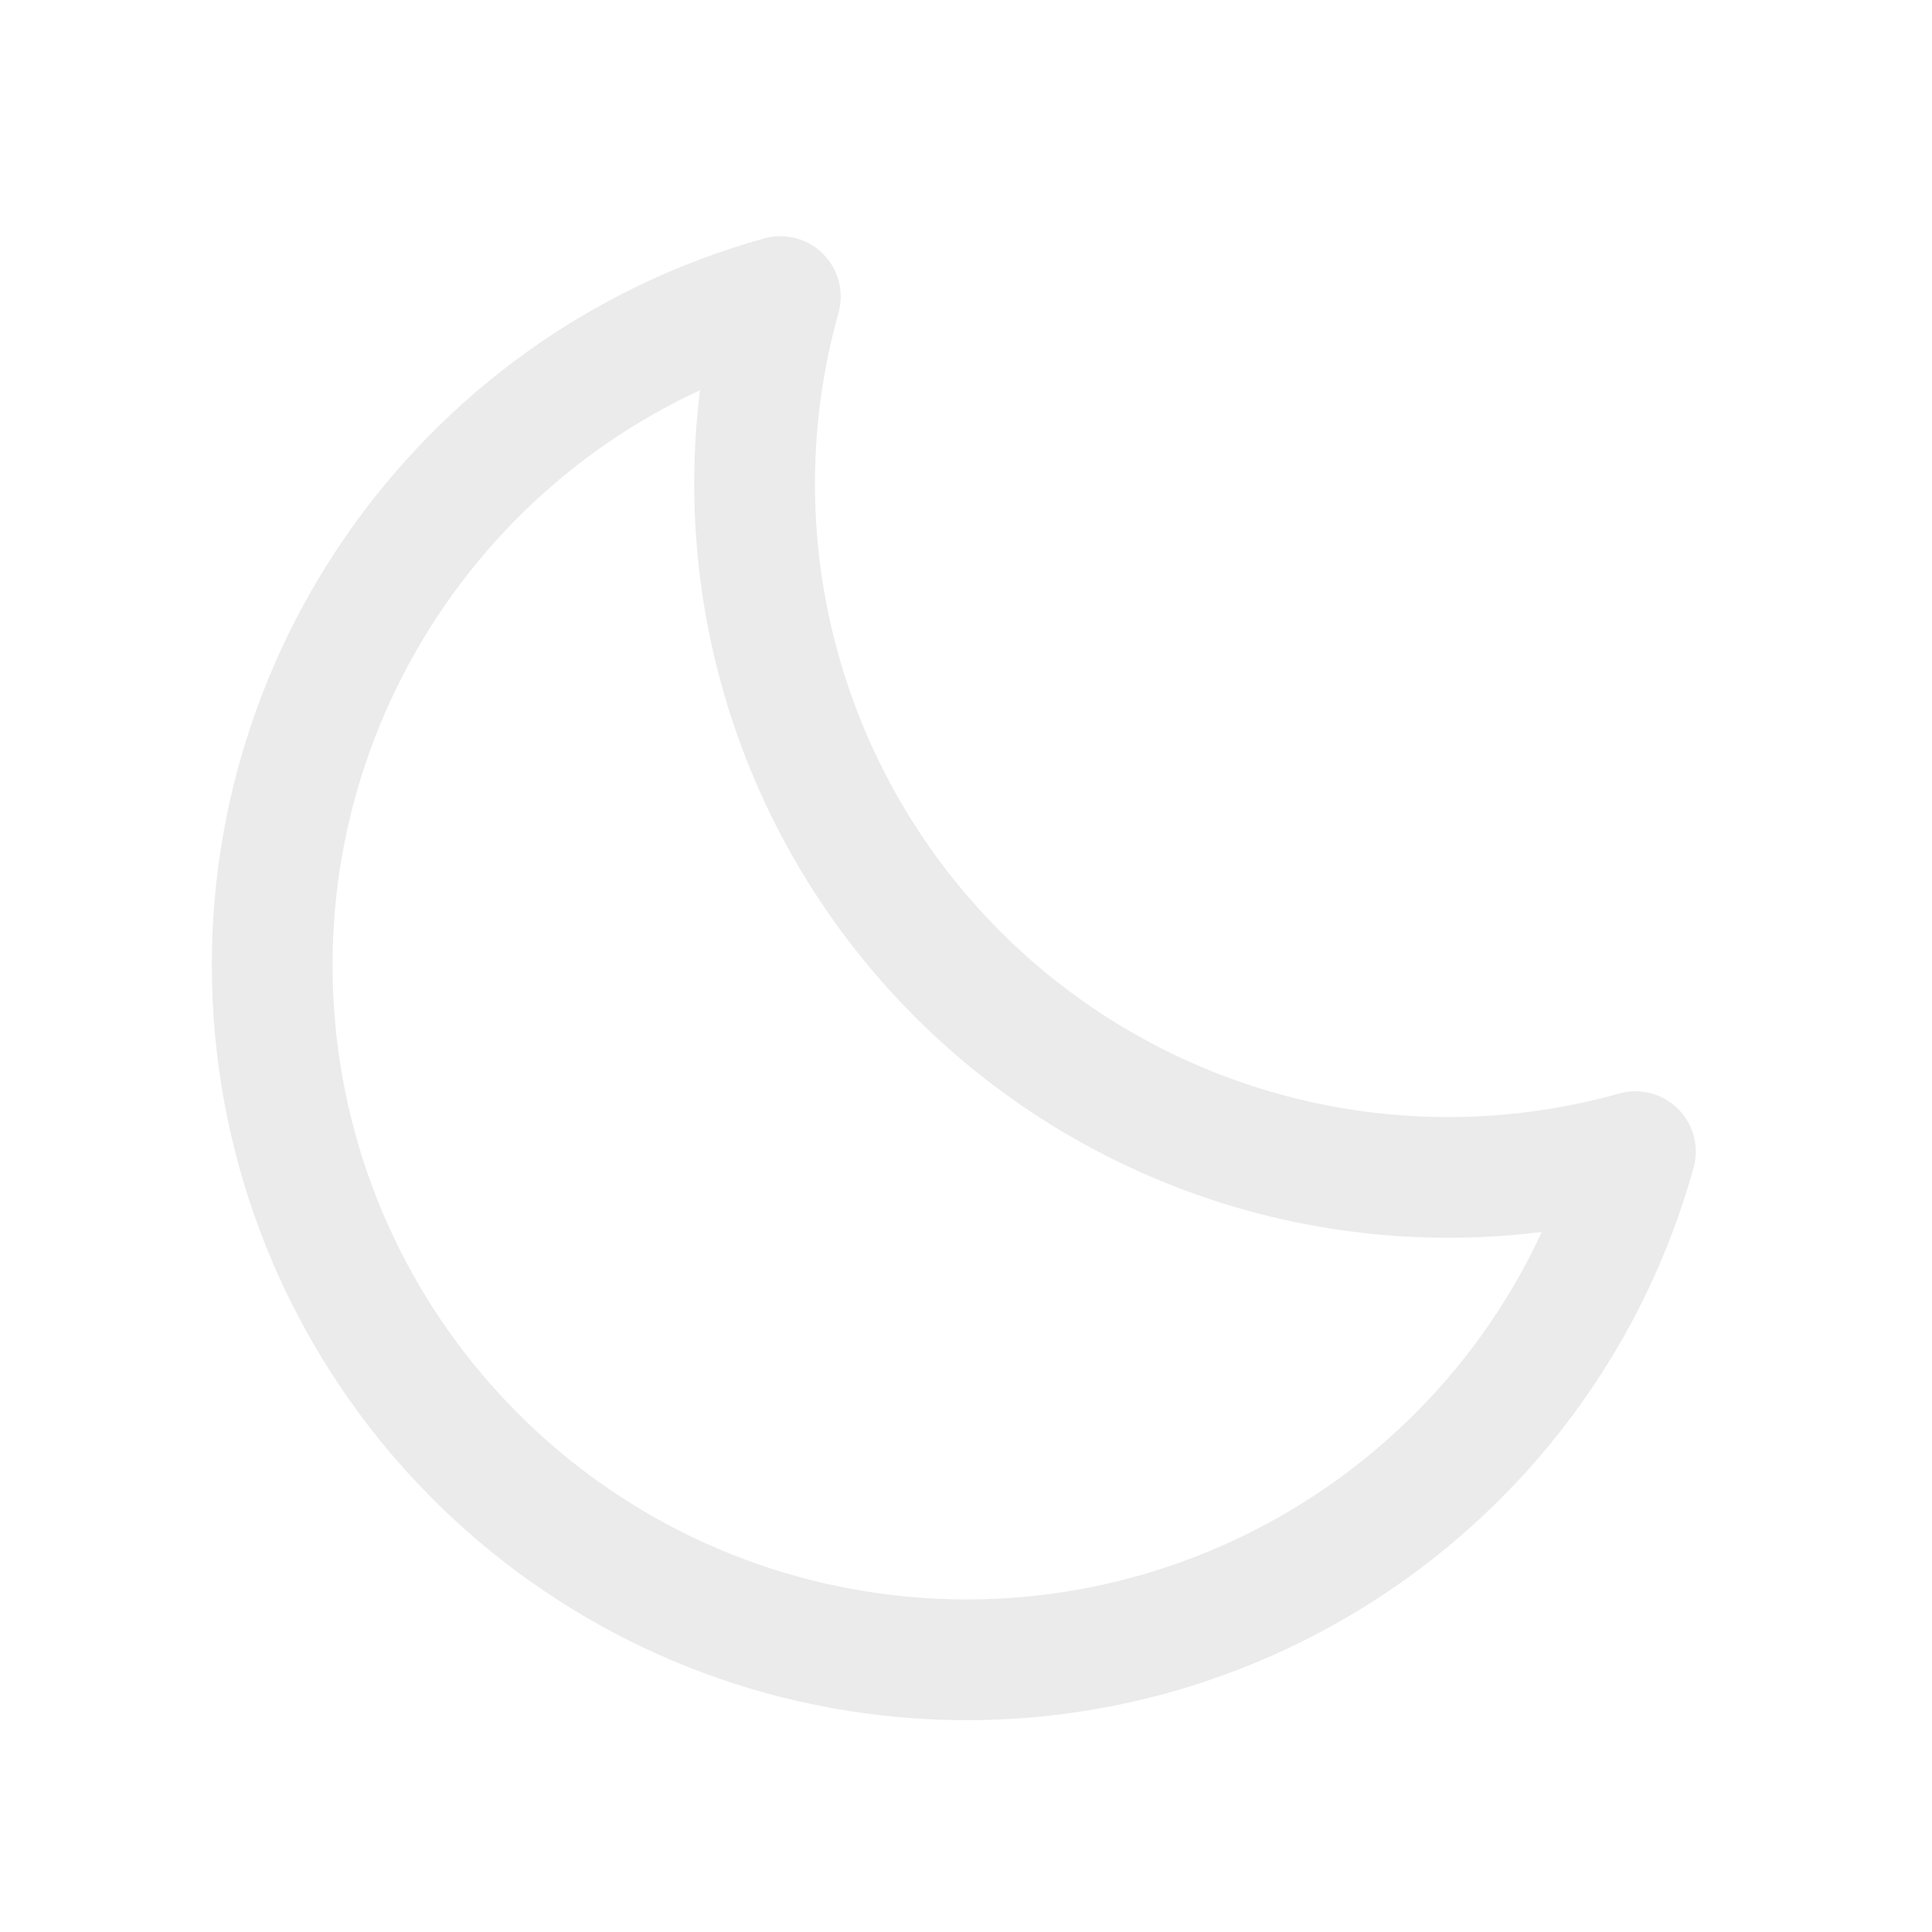
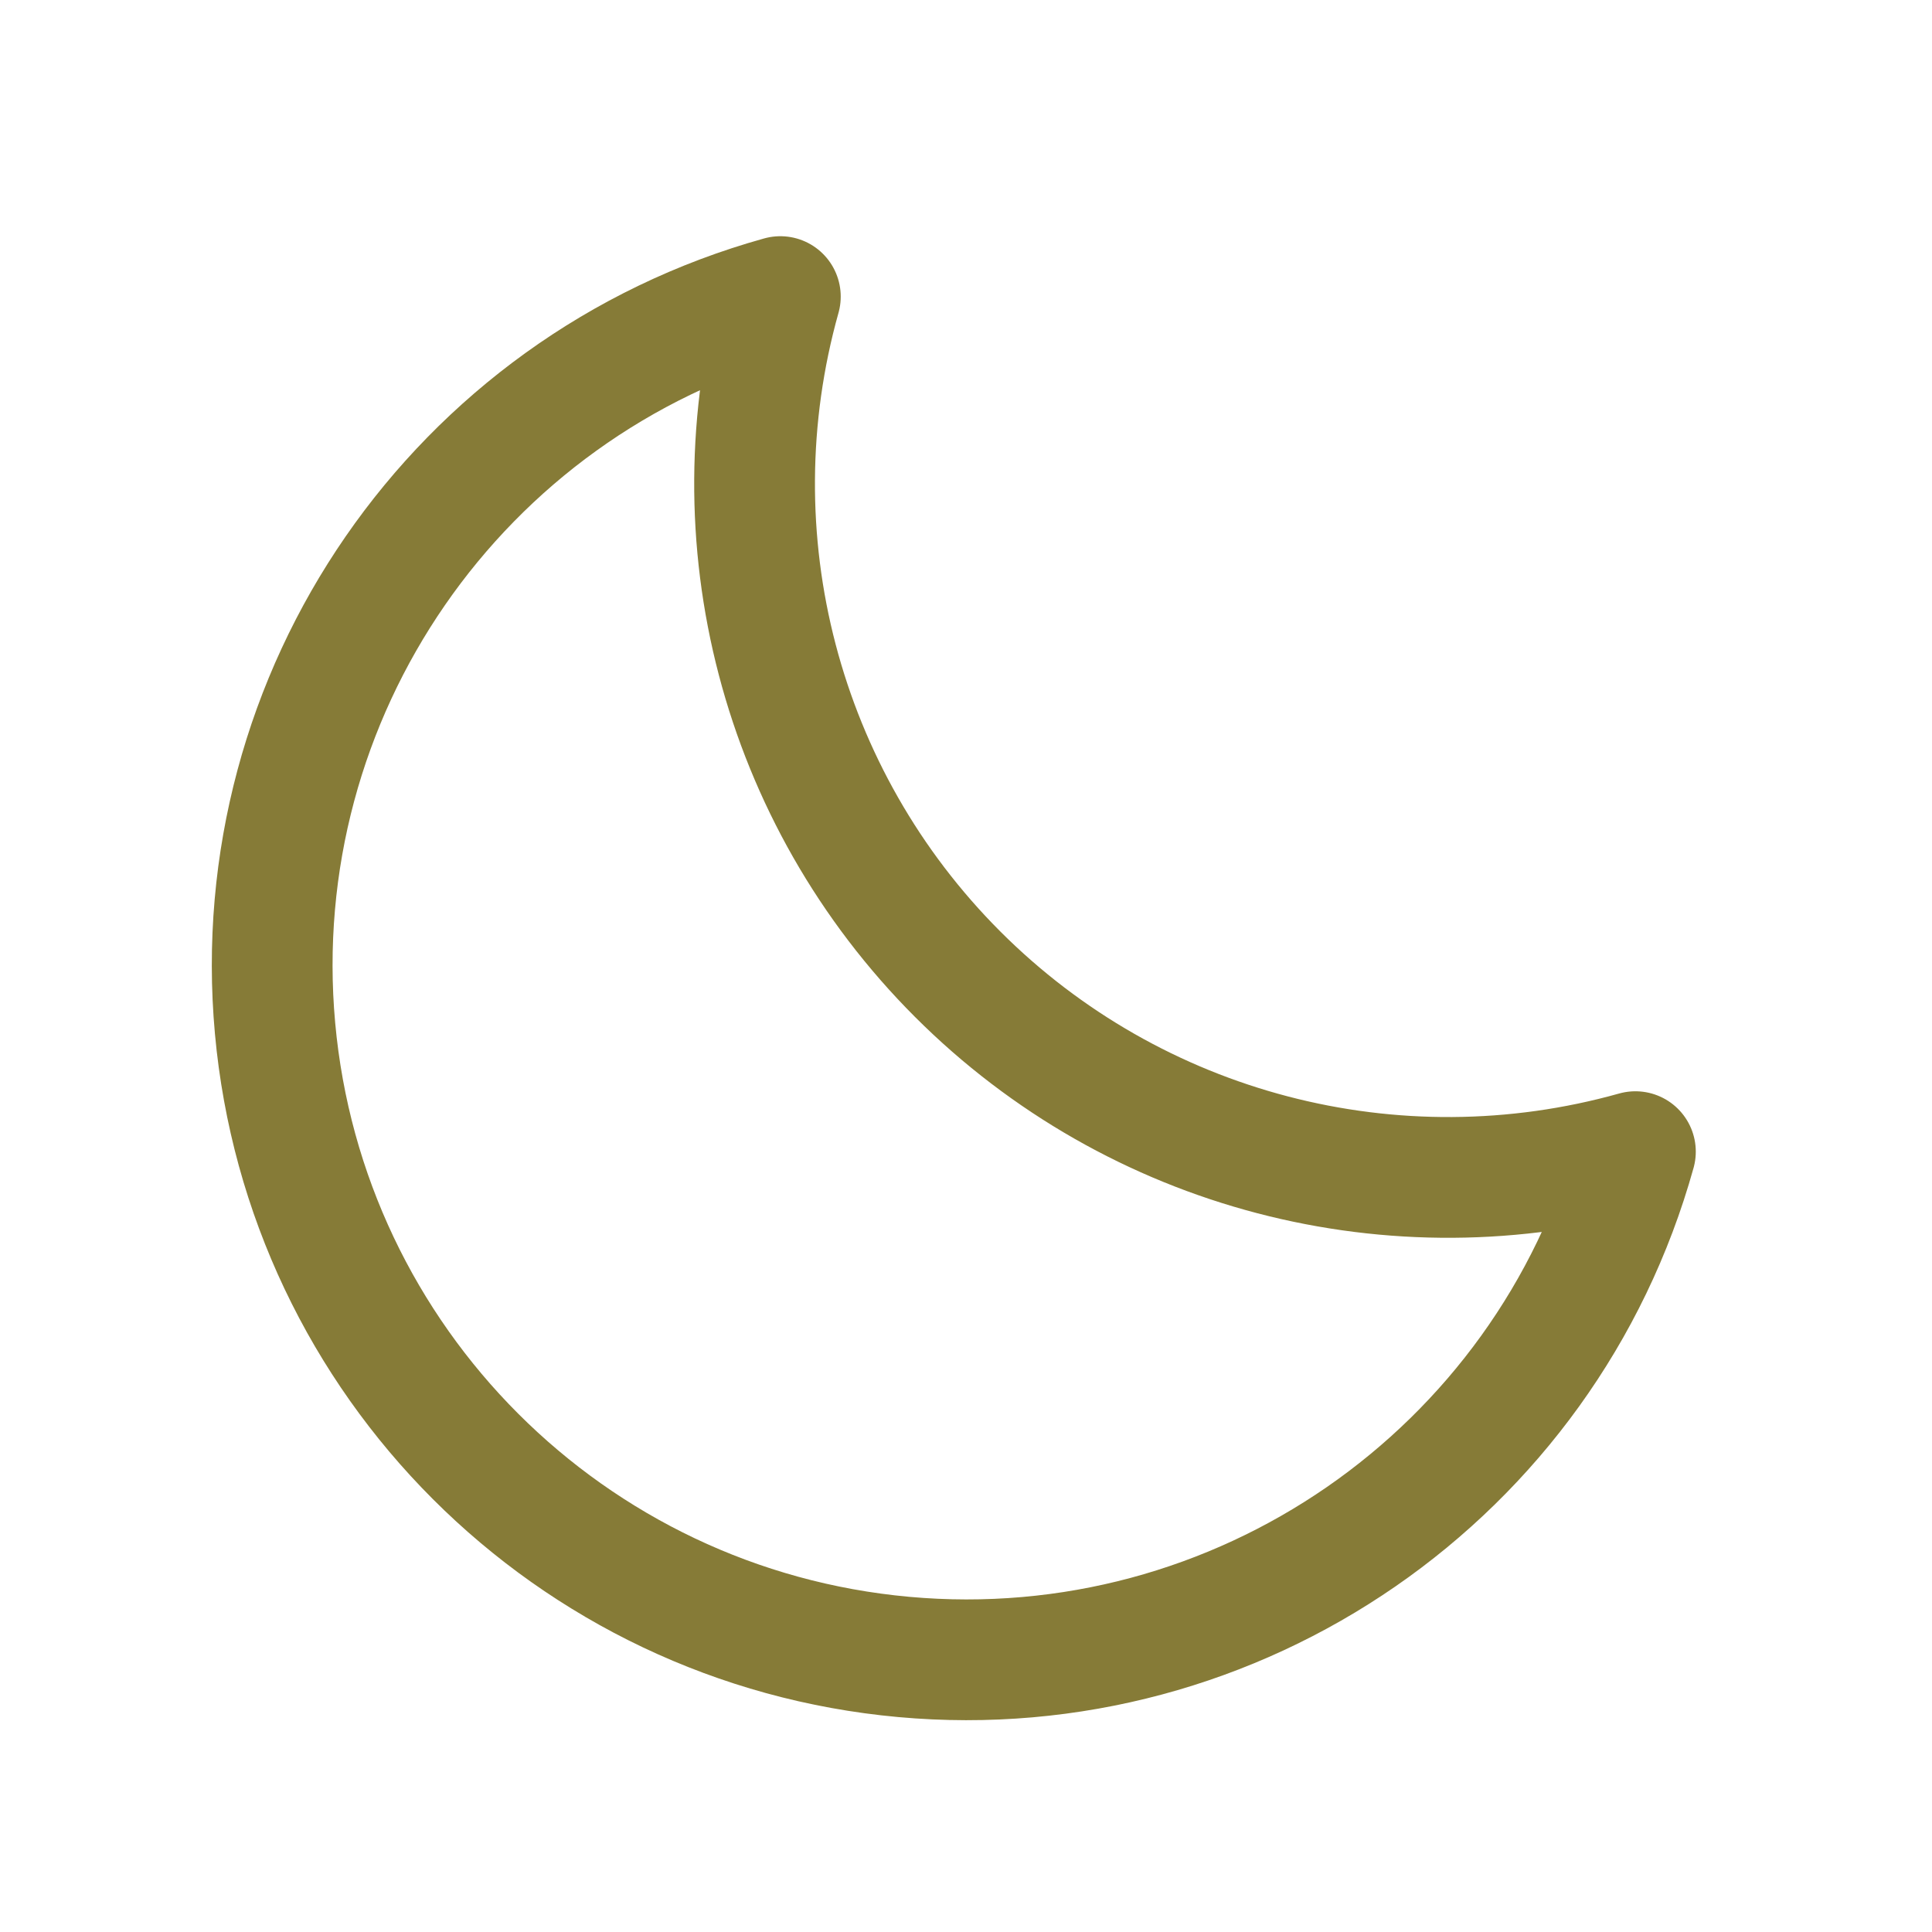
<svg xmlns="http://www.w3.org/2000/svg" viewBox="0 0 256 256">
  <path fill="none" d="M0 0h256v256H0z" />
-   <path d="M216.7 152.6A91.9 91.9 0 0 1 103.4 39.3h0a92 92 0 1 0 113.3 113.3Z" fill="none" stroke="#ebebeb" stroke-linecap="round" stroke-linejoin="round" stroke-width="16" class="stroke-000000" />
+   <path d="M216.7 152.6A91.9 91.9 0 0 1 103.4 39.3h0a92 92 0 1 0 113.3 113.3Z" fill="none" stroke="#867b37" stroke-linecap="round" stroke-linejoin="round" stroke-width="16" class="stroke-000000" />
</svg>
